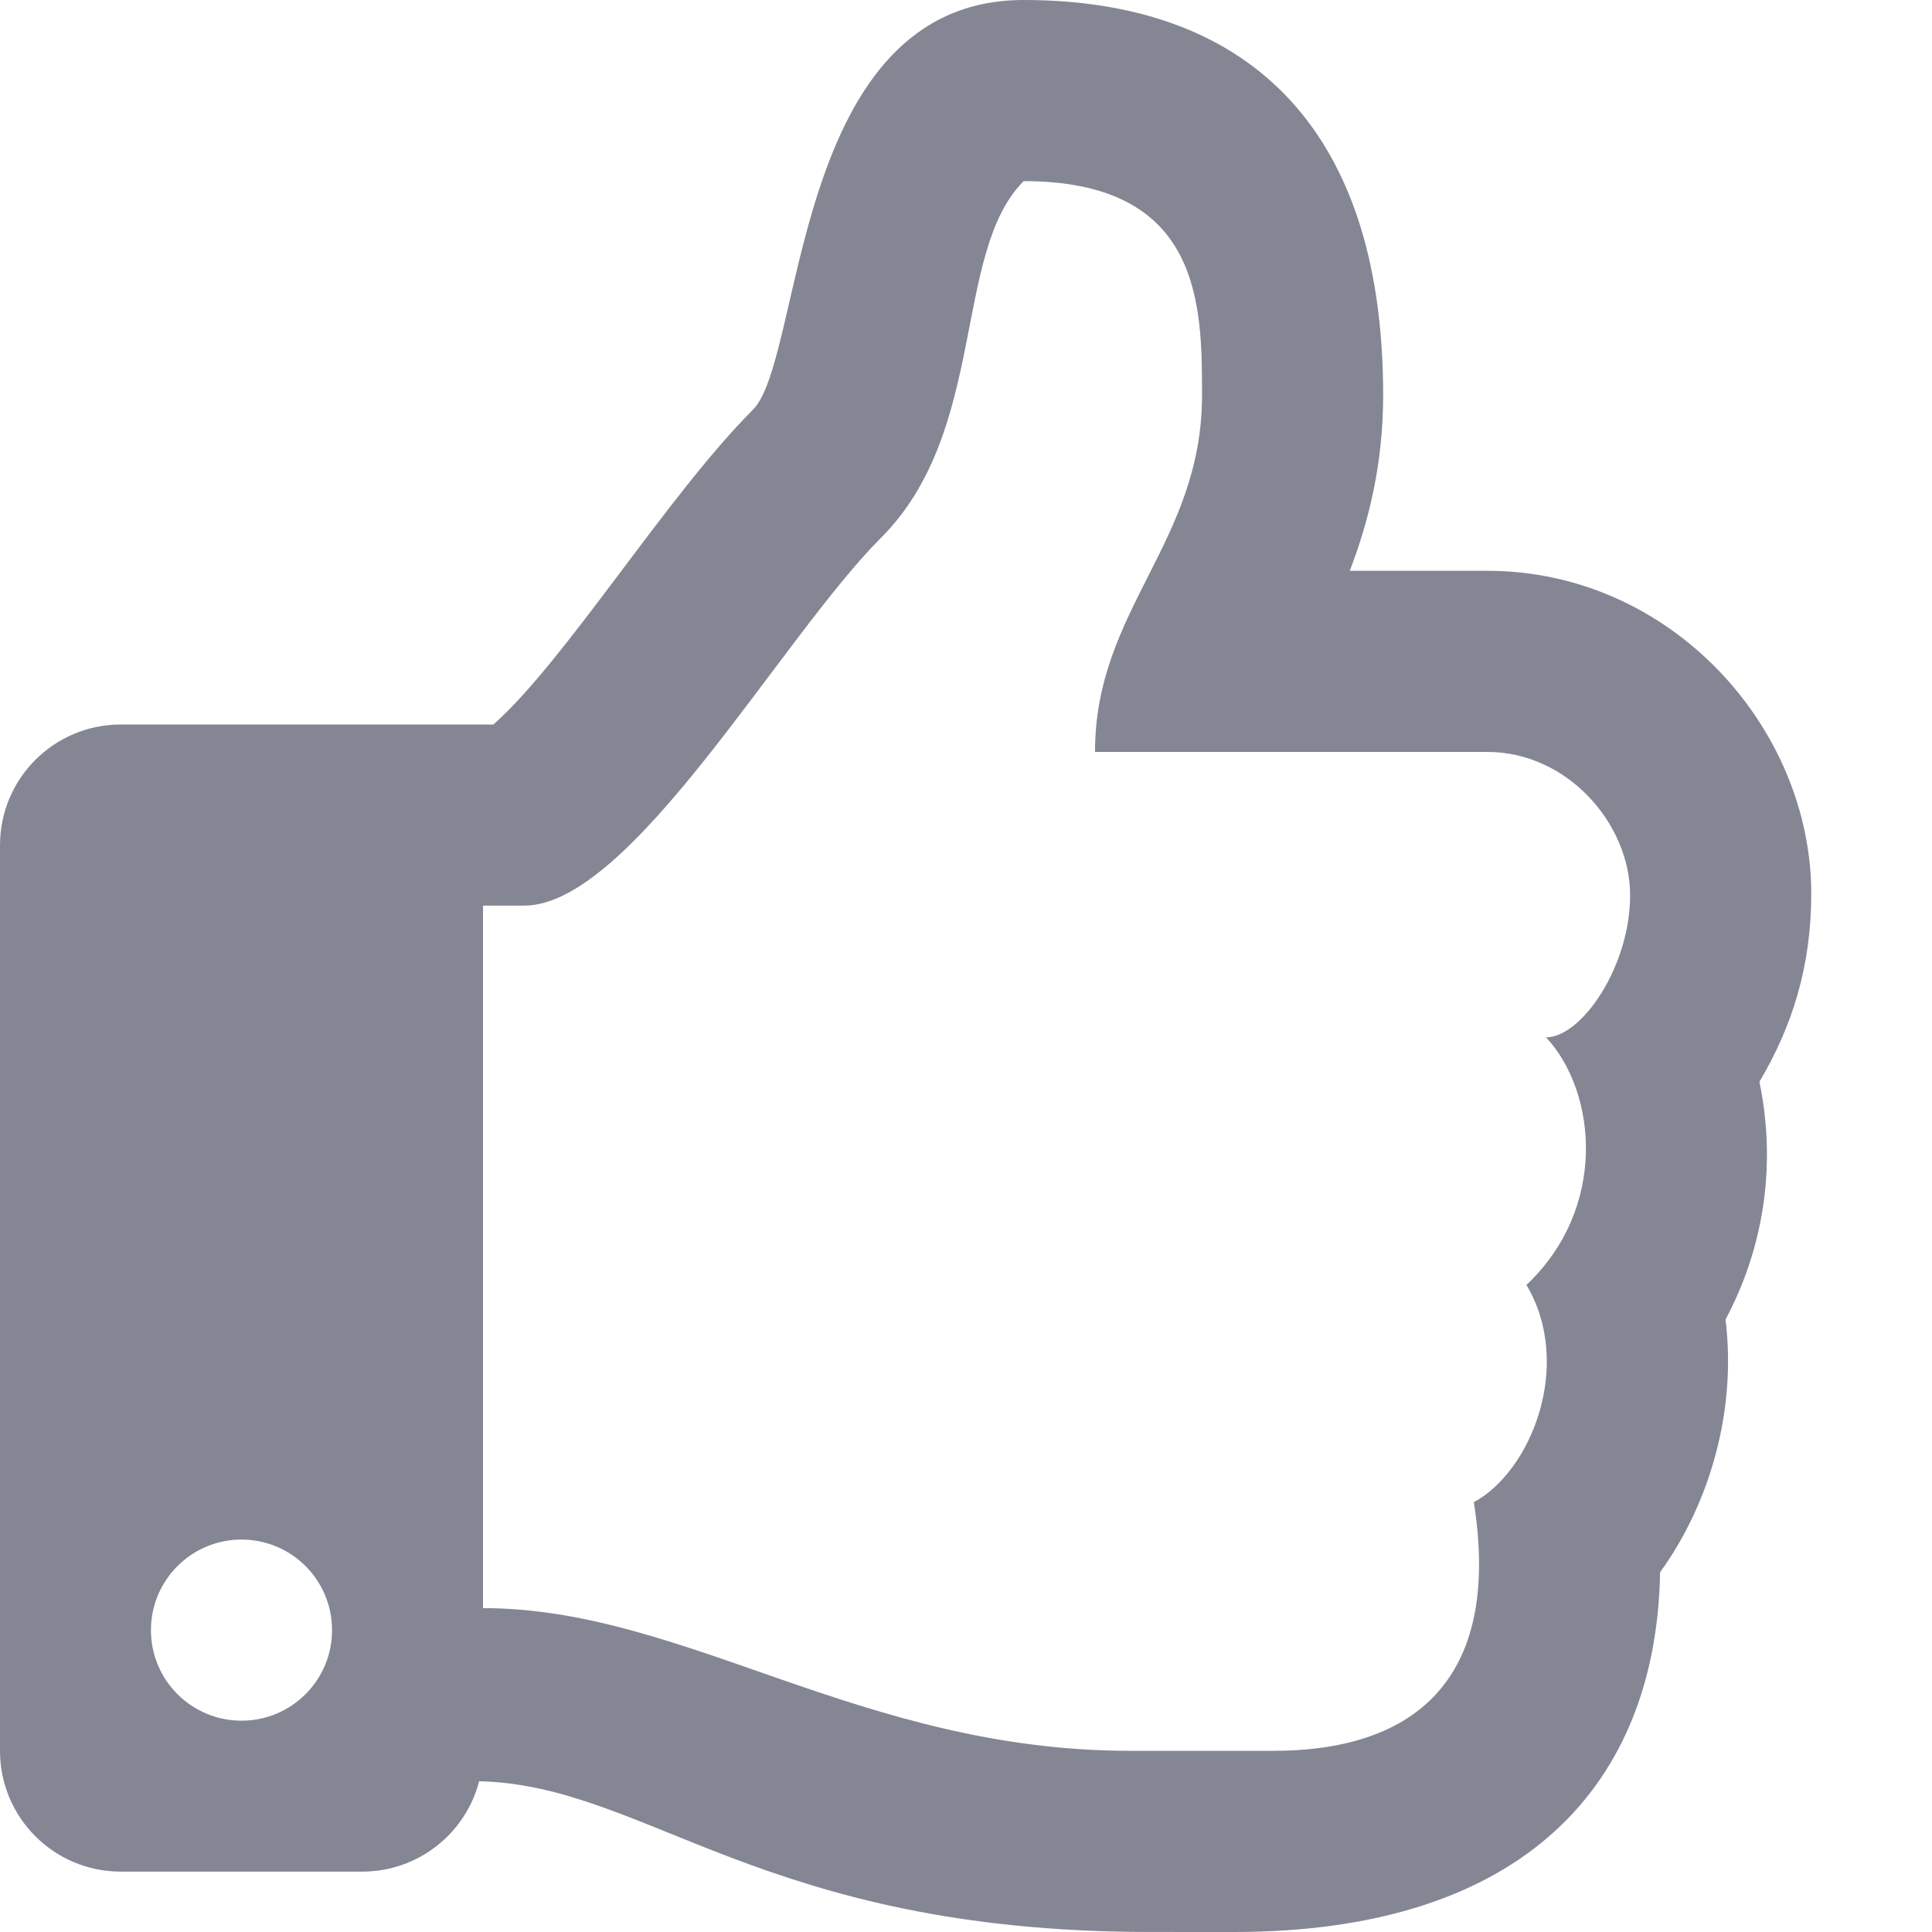
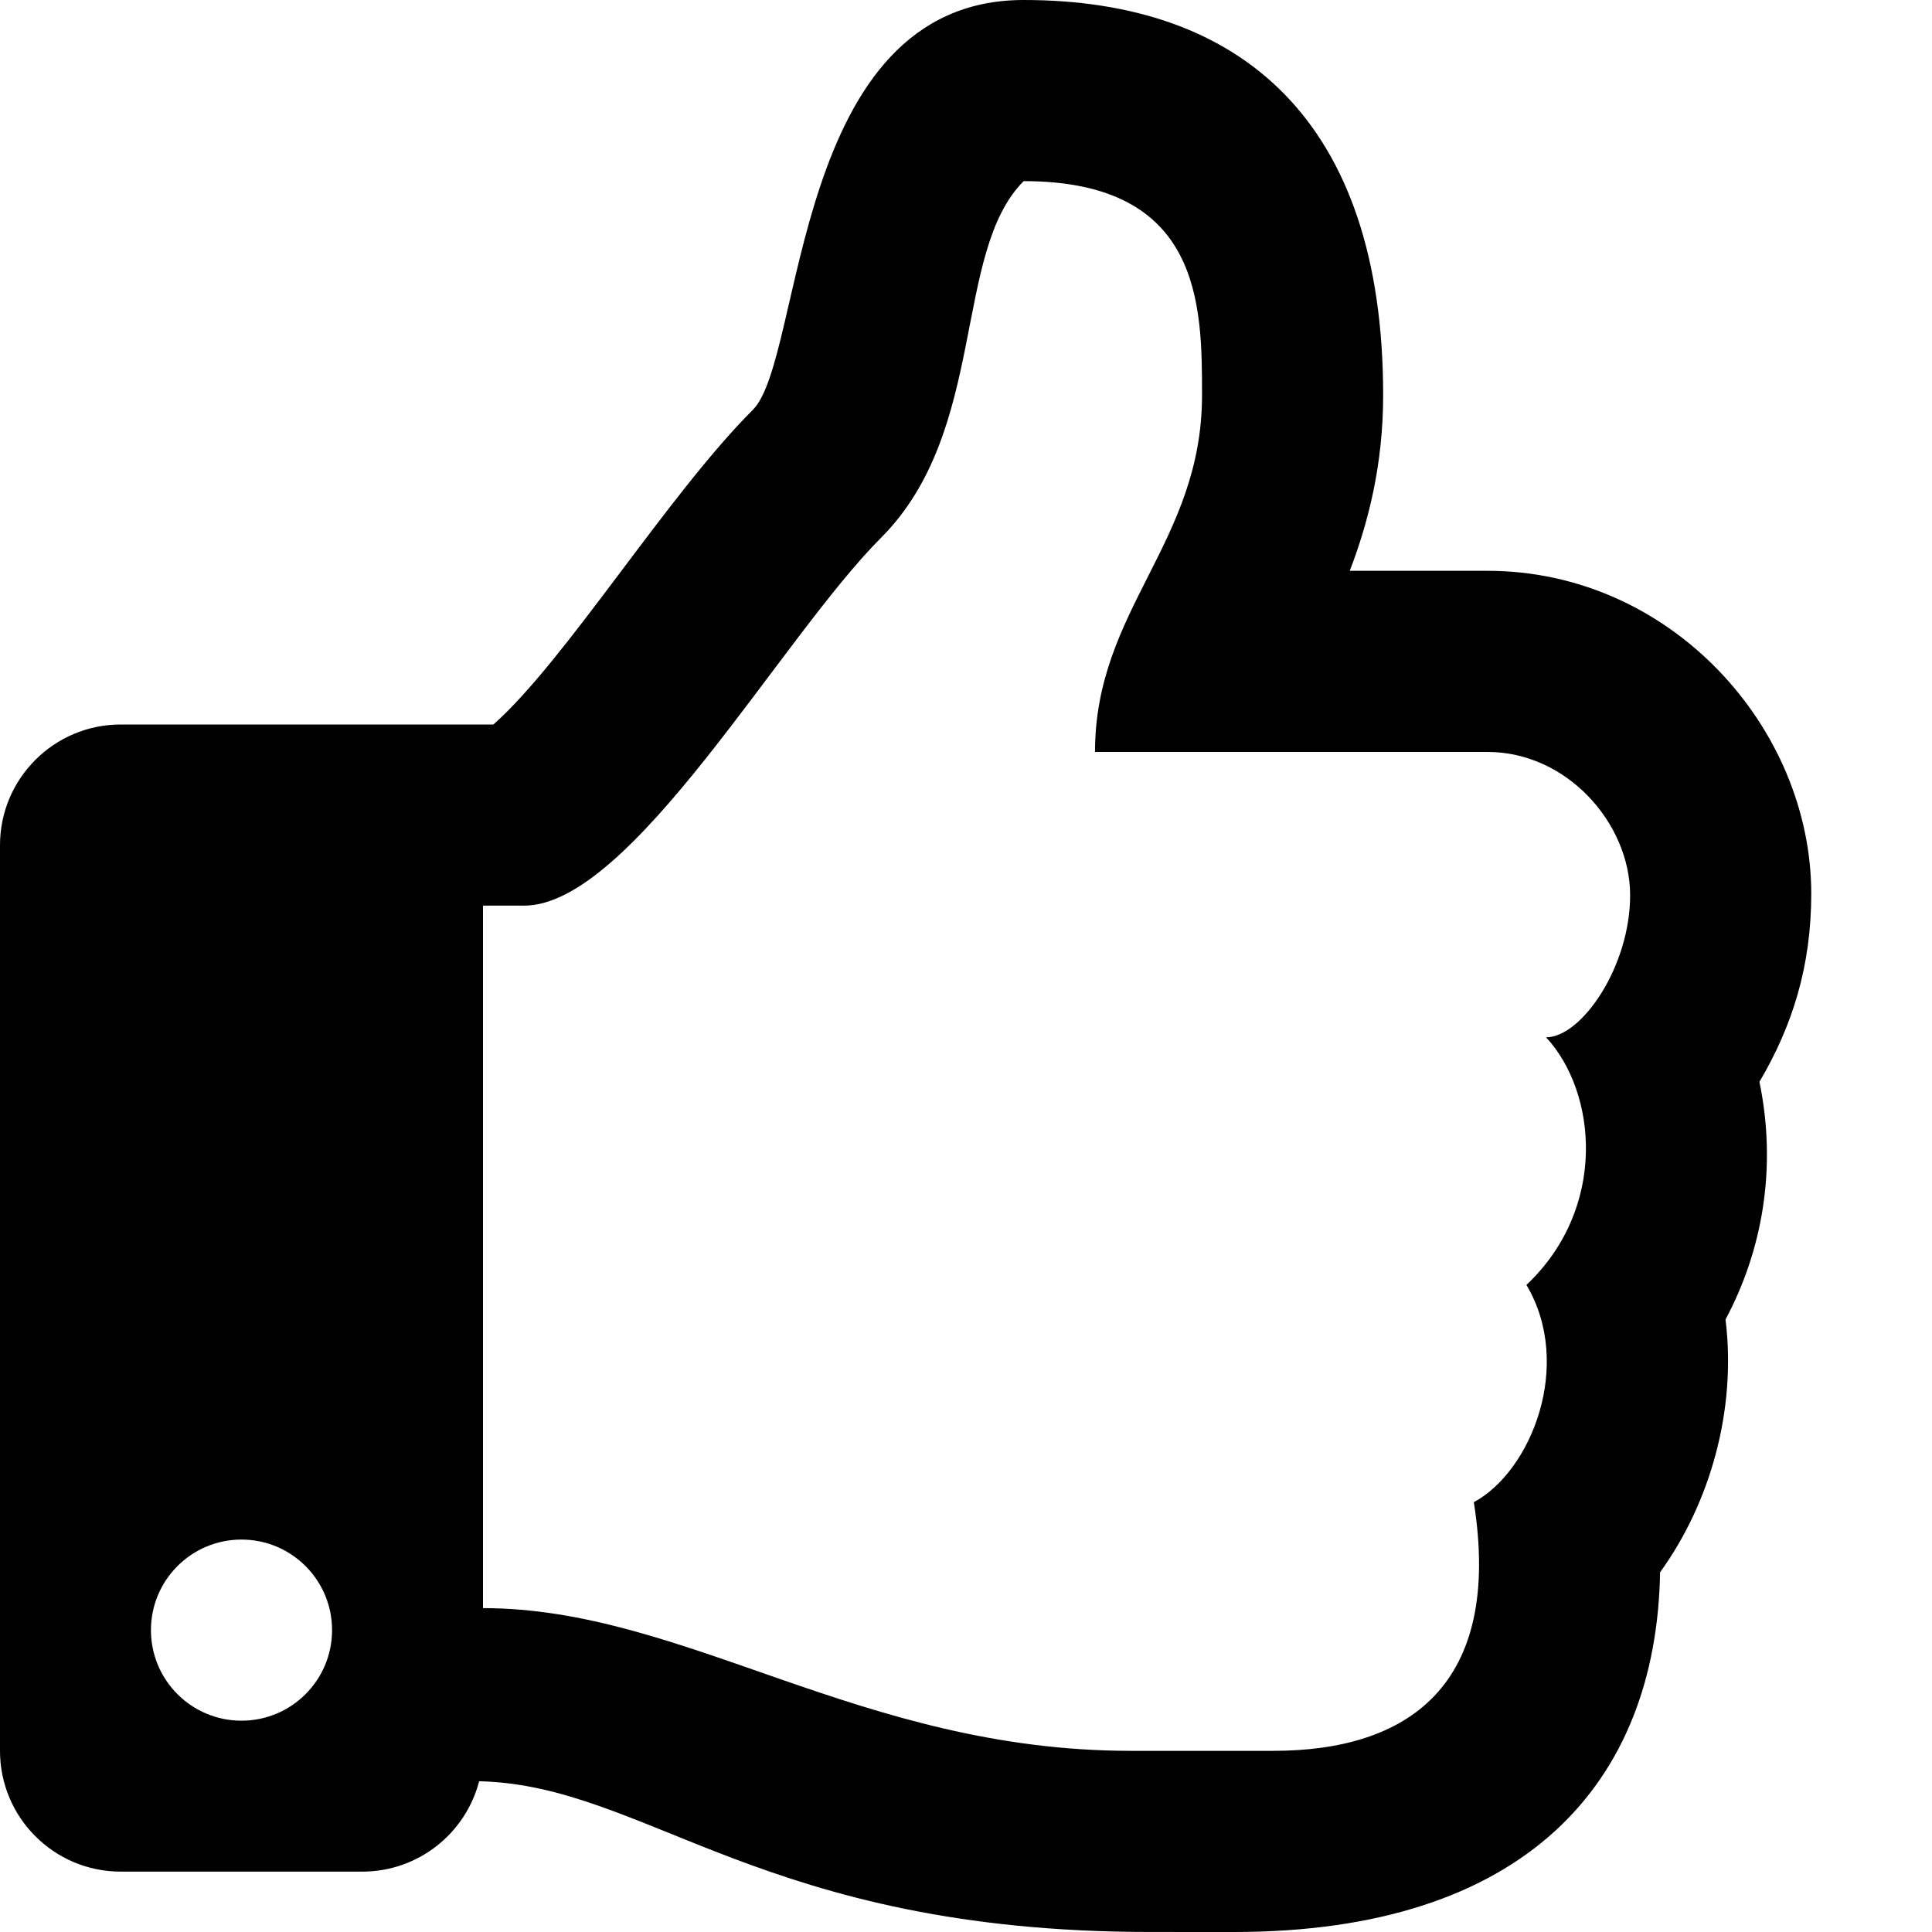
<svg xmlns="http://www.w3.org/2000/svg" aria-hidden="true" focusable="false" data-prefix="far" data-icon="thumbs-up" class="svg-inline--fa fa-thumbs-up fa-w-16" role="img" viewBox="0 0 512 512">
-   <path fill="#848694" d="M466.27 286.69C475.04 271.84 480 256 480 236.85c0-44.015-37.218-85.58-85.82-85.58H357.7c4.92-12.81 8.85-28.13 8.85-46.54C366.55 31.936 328.86 0 271.28 0c-61.607 0-58.093 94.933-71.76 108.6-22.747 22.747-49.615 66.447-68.76 83.4H32c-17.673 0-32 14.327-32 32v240c0 17.673 14.327 32 32 32h64c14.893 0 27.408-10.174 30.978-23.95 44.509 1.001 75.06 39.94 177.802 39.94 7.22 0 15.22.01 22.22.01 77.117 0 111.986-39.423 112.94-95.33 13.319-18.425 20.299-43.122 17.34-66.99 9.854-18.452 13.664-40.343 8.99-62.99zm-61.75 53.83c12.56 21.13 1.26 49.41-13.94 57.57 7.7 48.78-17.608 65.9-53.12 65.9h-37.82c-71.639 0-118.029-37.82-171.64-37.82V240h10.92c28.36 0 67.98-70.89 94.54-97.46 28.36-28.36 18.91-75.63 37.82-94.54 47.27 0 47.27 32.98 47.27 56.73 0 39.17-28.36 56.72-28.36 94.54h103.99c21.11 0 37.73 18.91 37.82 37.82.09 18.9-12.82 37.81-22.27 37.81 13.489 14.555 16.371 45.236-5.21 65.62zM88 432c0 13.255-10.745 24-24 24s-24-10.745-24-24 10.745-24 24-24 24 10.745 24 24z" />
+   <path fill="currentColor" d="M466.27 286.69C475.04 271.84 480 256 480 236.85c0-44.015-37.218-85.58-85.82-85.58H357.7c4.92-12.81 8.85-28.13 8.85-46.54C366.55 31.936 328.86 0 271.28 0c-61.607 0-58.093 94.933-71.76 108.6-22.747 22.747-49.615 66.447-68.76 83.4H32c-17.673 0-32 14.327-32 32v240c0 17.673 14.327 32 32 32h64c14.893 0 27.408-10.174 30.978-23.95 44.509 1.001 75.06 39.94 177.802 39.94 7.22 0 15.22.01 22.22.01 77.117 0 111.986-39.423 112.94-95.33 13.319-18.425 20.299-43.122 17.34-66.99 9.854-18.452 13.664-40.343 8.99-62.99zm-61.75 53.83c12.56 21.13 1.26 49.41-13.94 57.57 7.7 48.78-17.608 65.9-53.12 65.9h-37.82c-71.639 0-118.029-37.82-171.64-37.82V240h10.92c28.36 0 67.98-70.89 94.54-97.46 28.36-28.36 18.91-75.63 37.82-94.54 47.27 0 47.27 32.98 47.27 56.73 0 39.17-28.36 56.72-28.36 94.54h103.99c21.11 0 37.73 18.91 37.82 37.82.09 18.9-12.82 37.81-22.27 37.81 13.489 14.555 16.371 45.236-5.21 65.62zM88 432c0 13.255-10.745 24-24 24s-24-10.745-24-24 10.745-24 24-24 24 10.745 24 24z" />
</svg>
